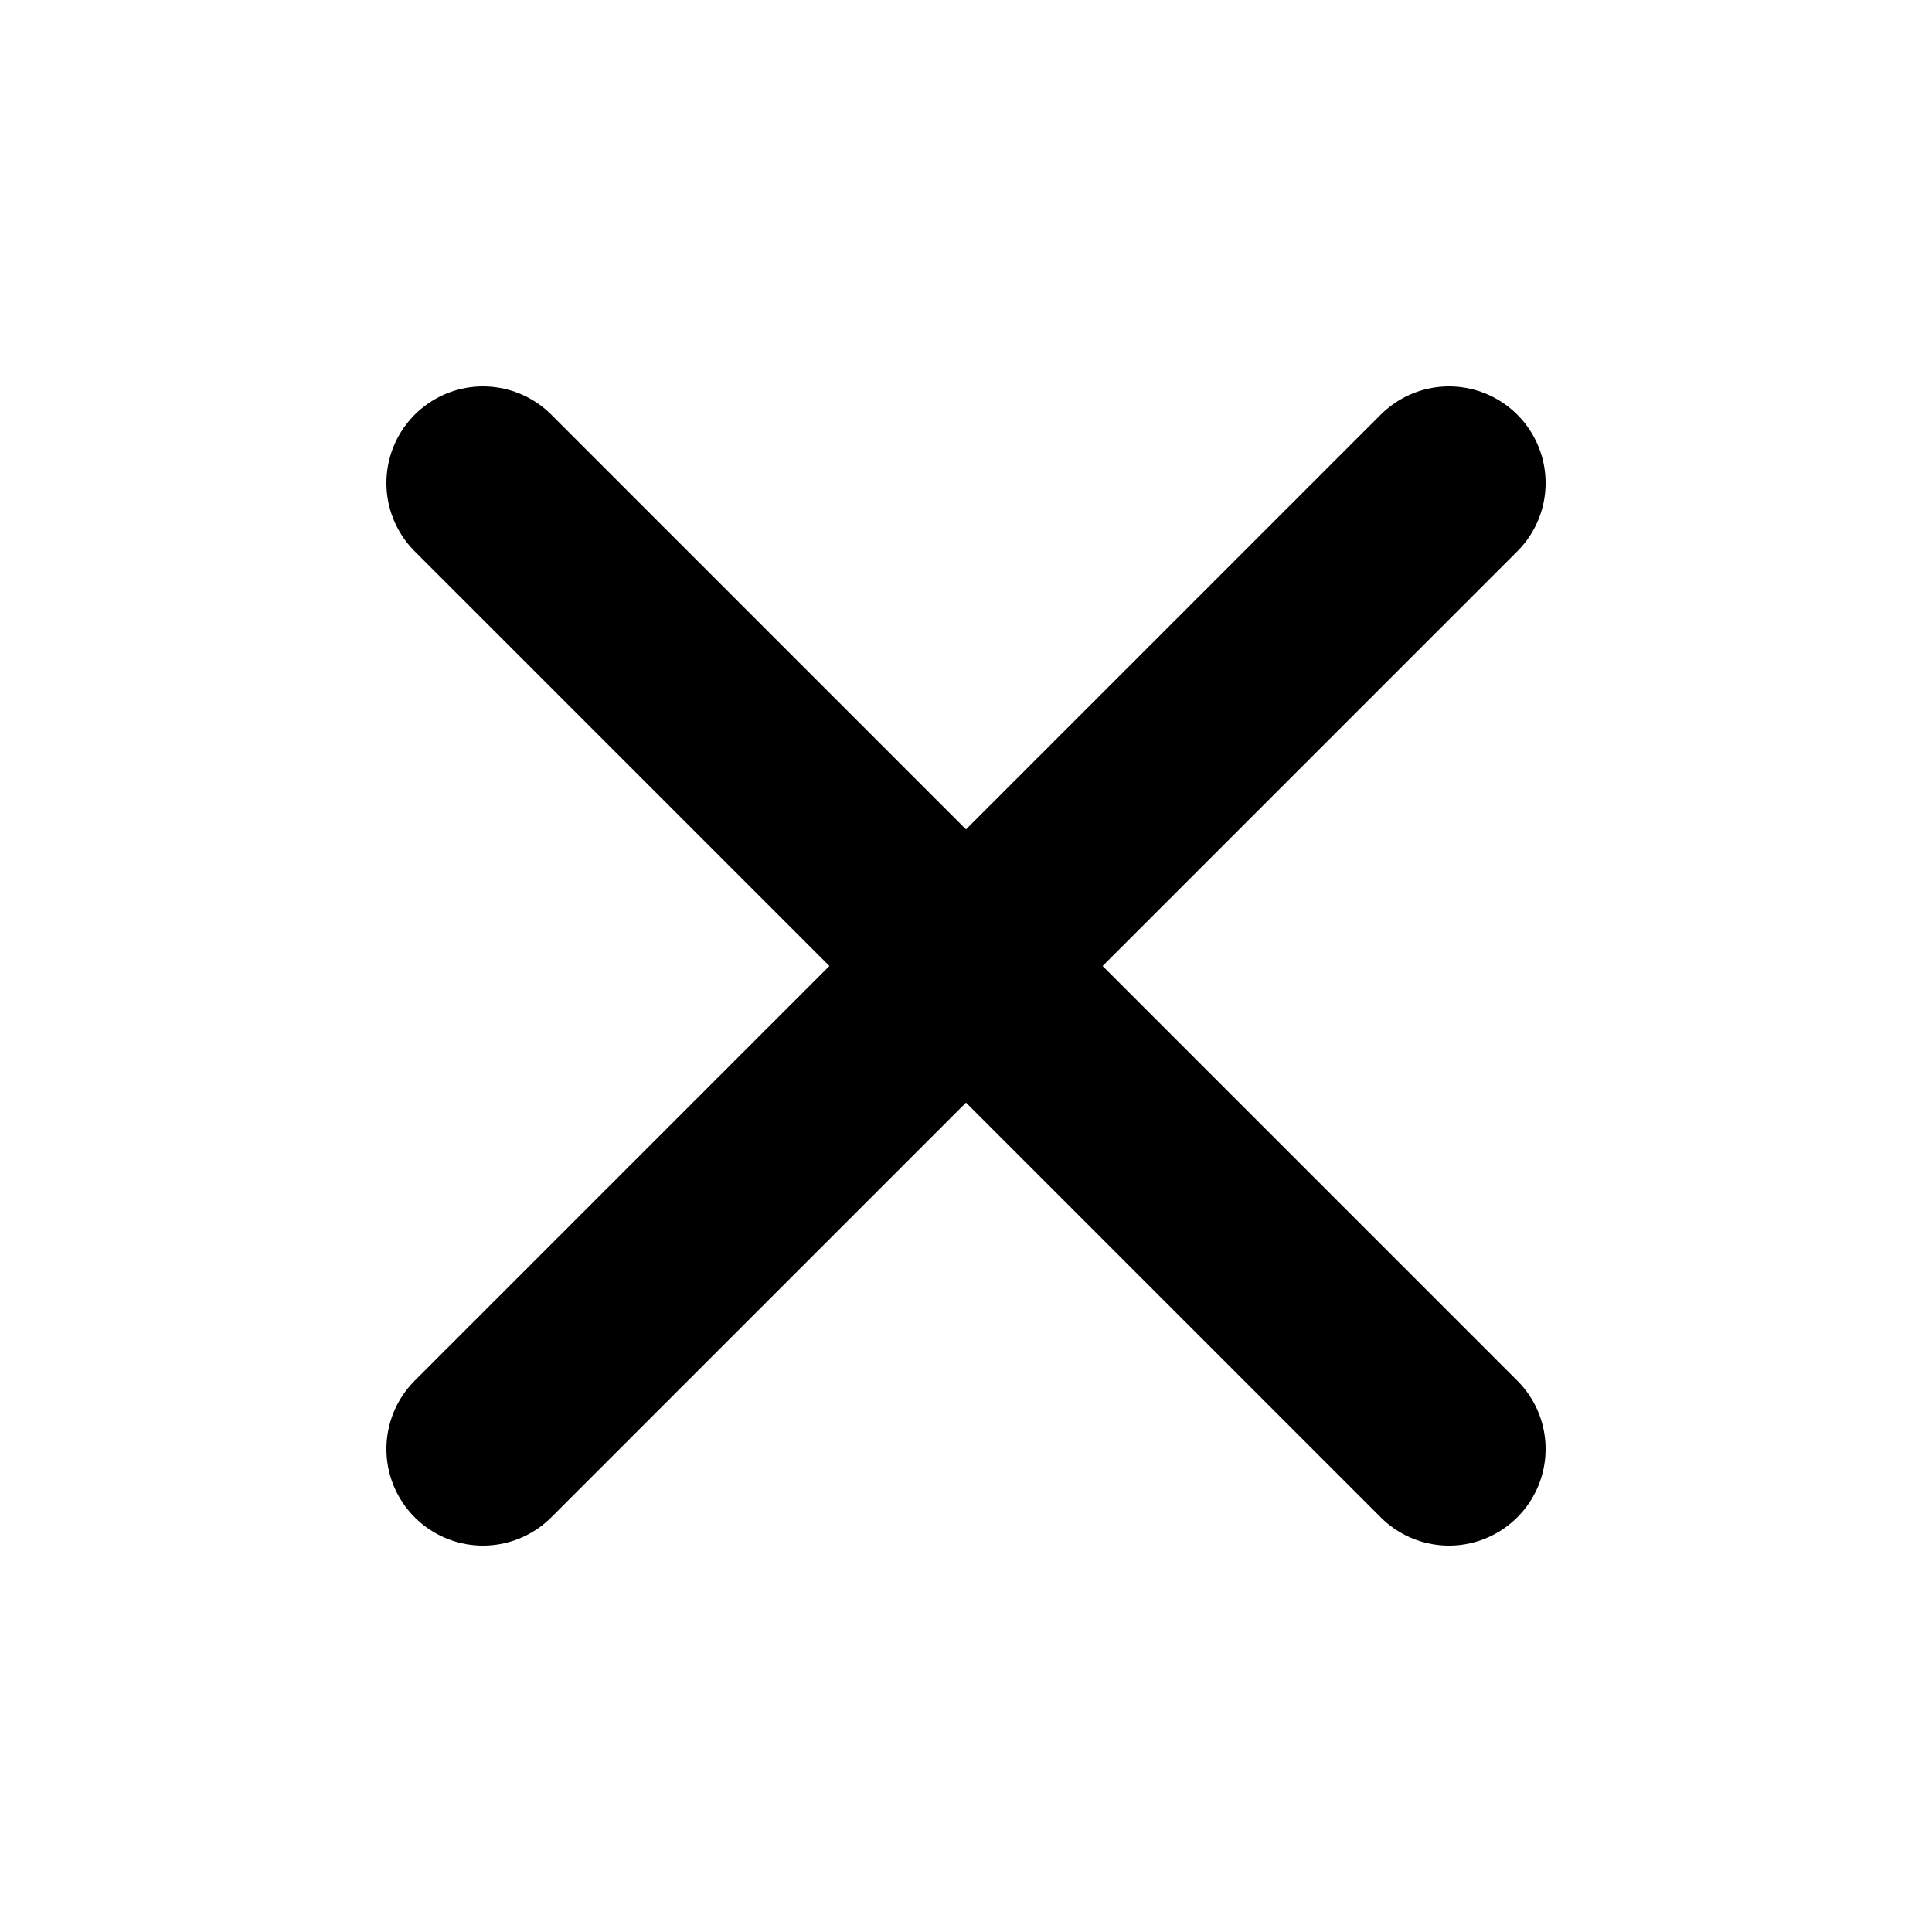
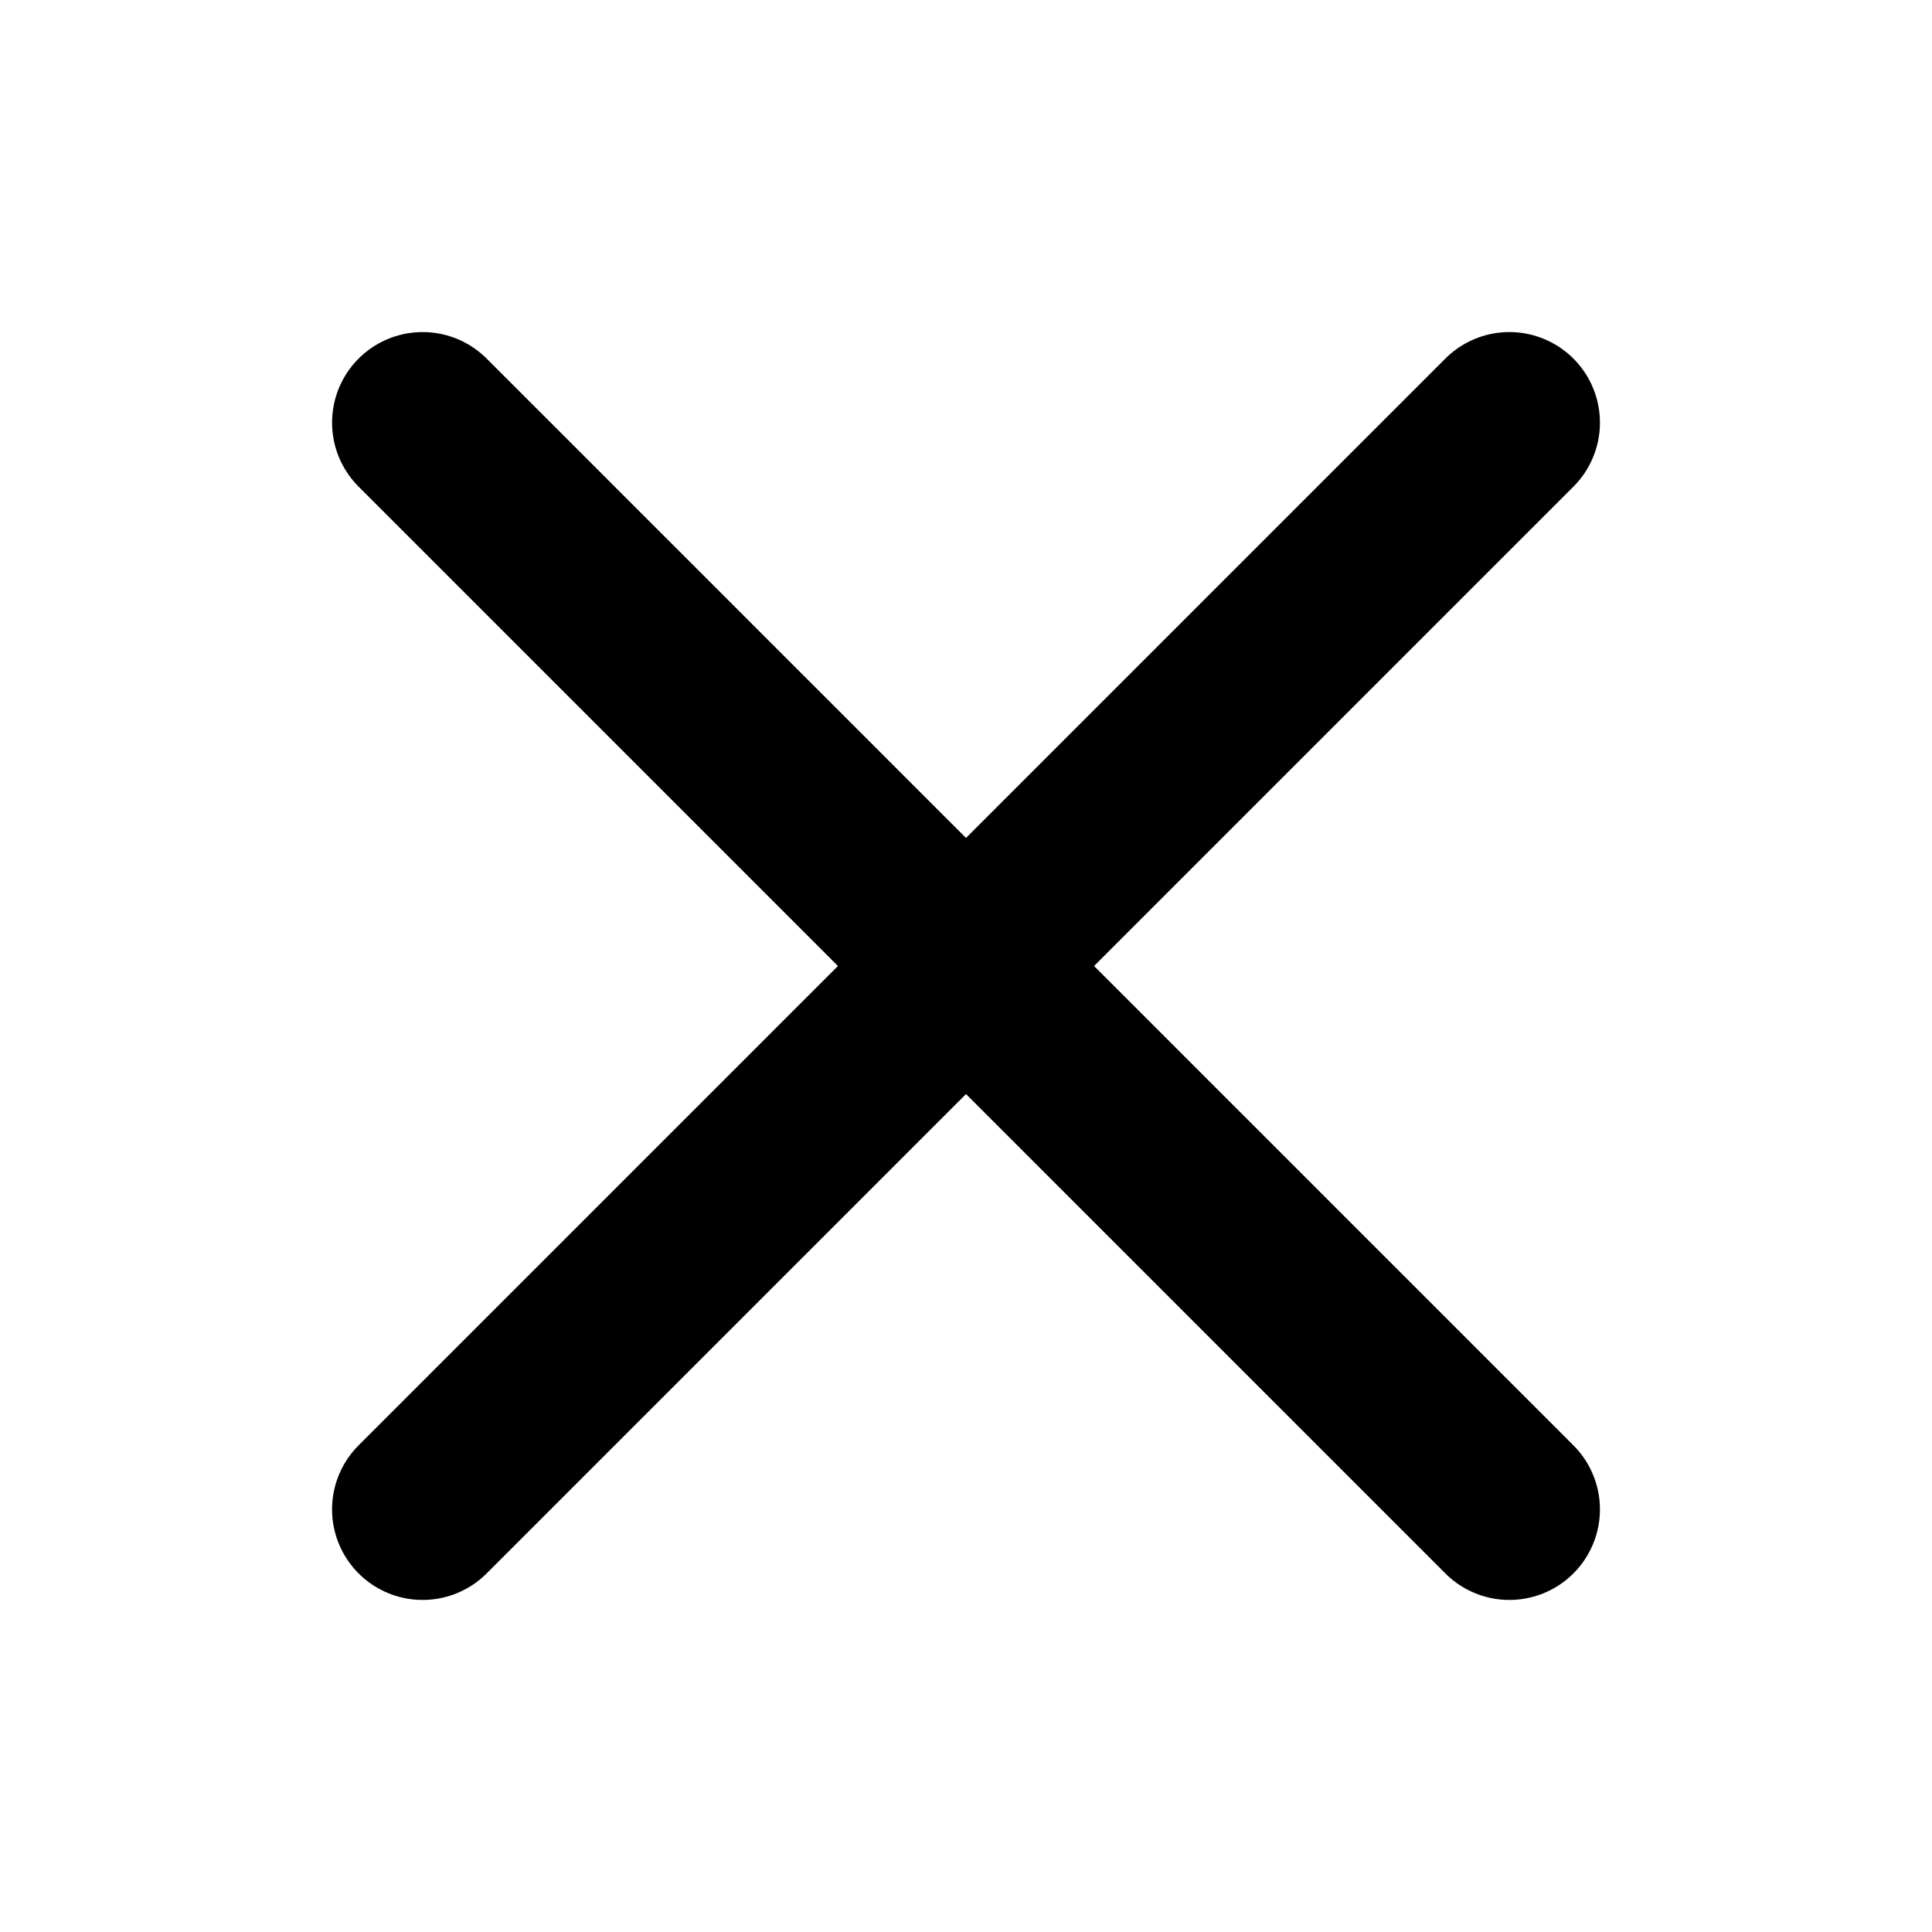
- <svg xmlns="http://www.w3.org/2000/svg" width="16" height="16" viewBox="0 0 16 16">
-   <path d="M4 4 L12 12 M12 4 L4 12" fill="none" stroke="currentColor" stroke-width="1.6" stroke-linecap="round" />
+ <svg xmlns="http://www.w3.org/2000/svg" width="16" height="16" viewBox="0 0 16 16" fill="none">
+   <path d="M3.5 3.5l9 9M12.5 3.5l-9 9" stroke="currentColor" stroke-width="1.5" stroke-linecap="round" />
</svg>
